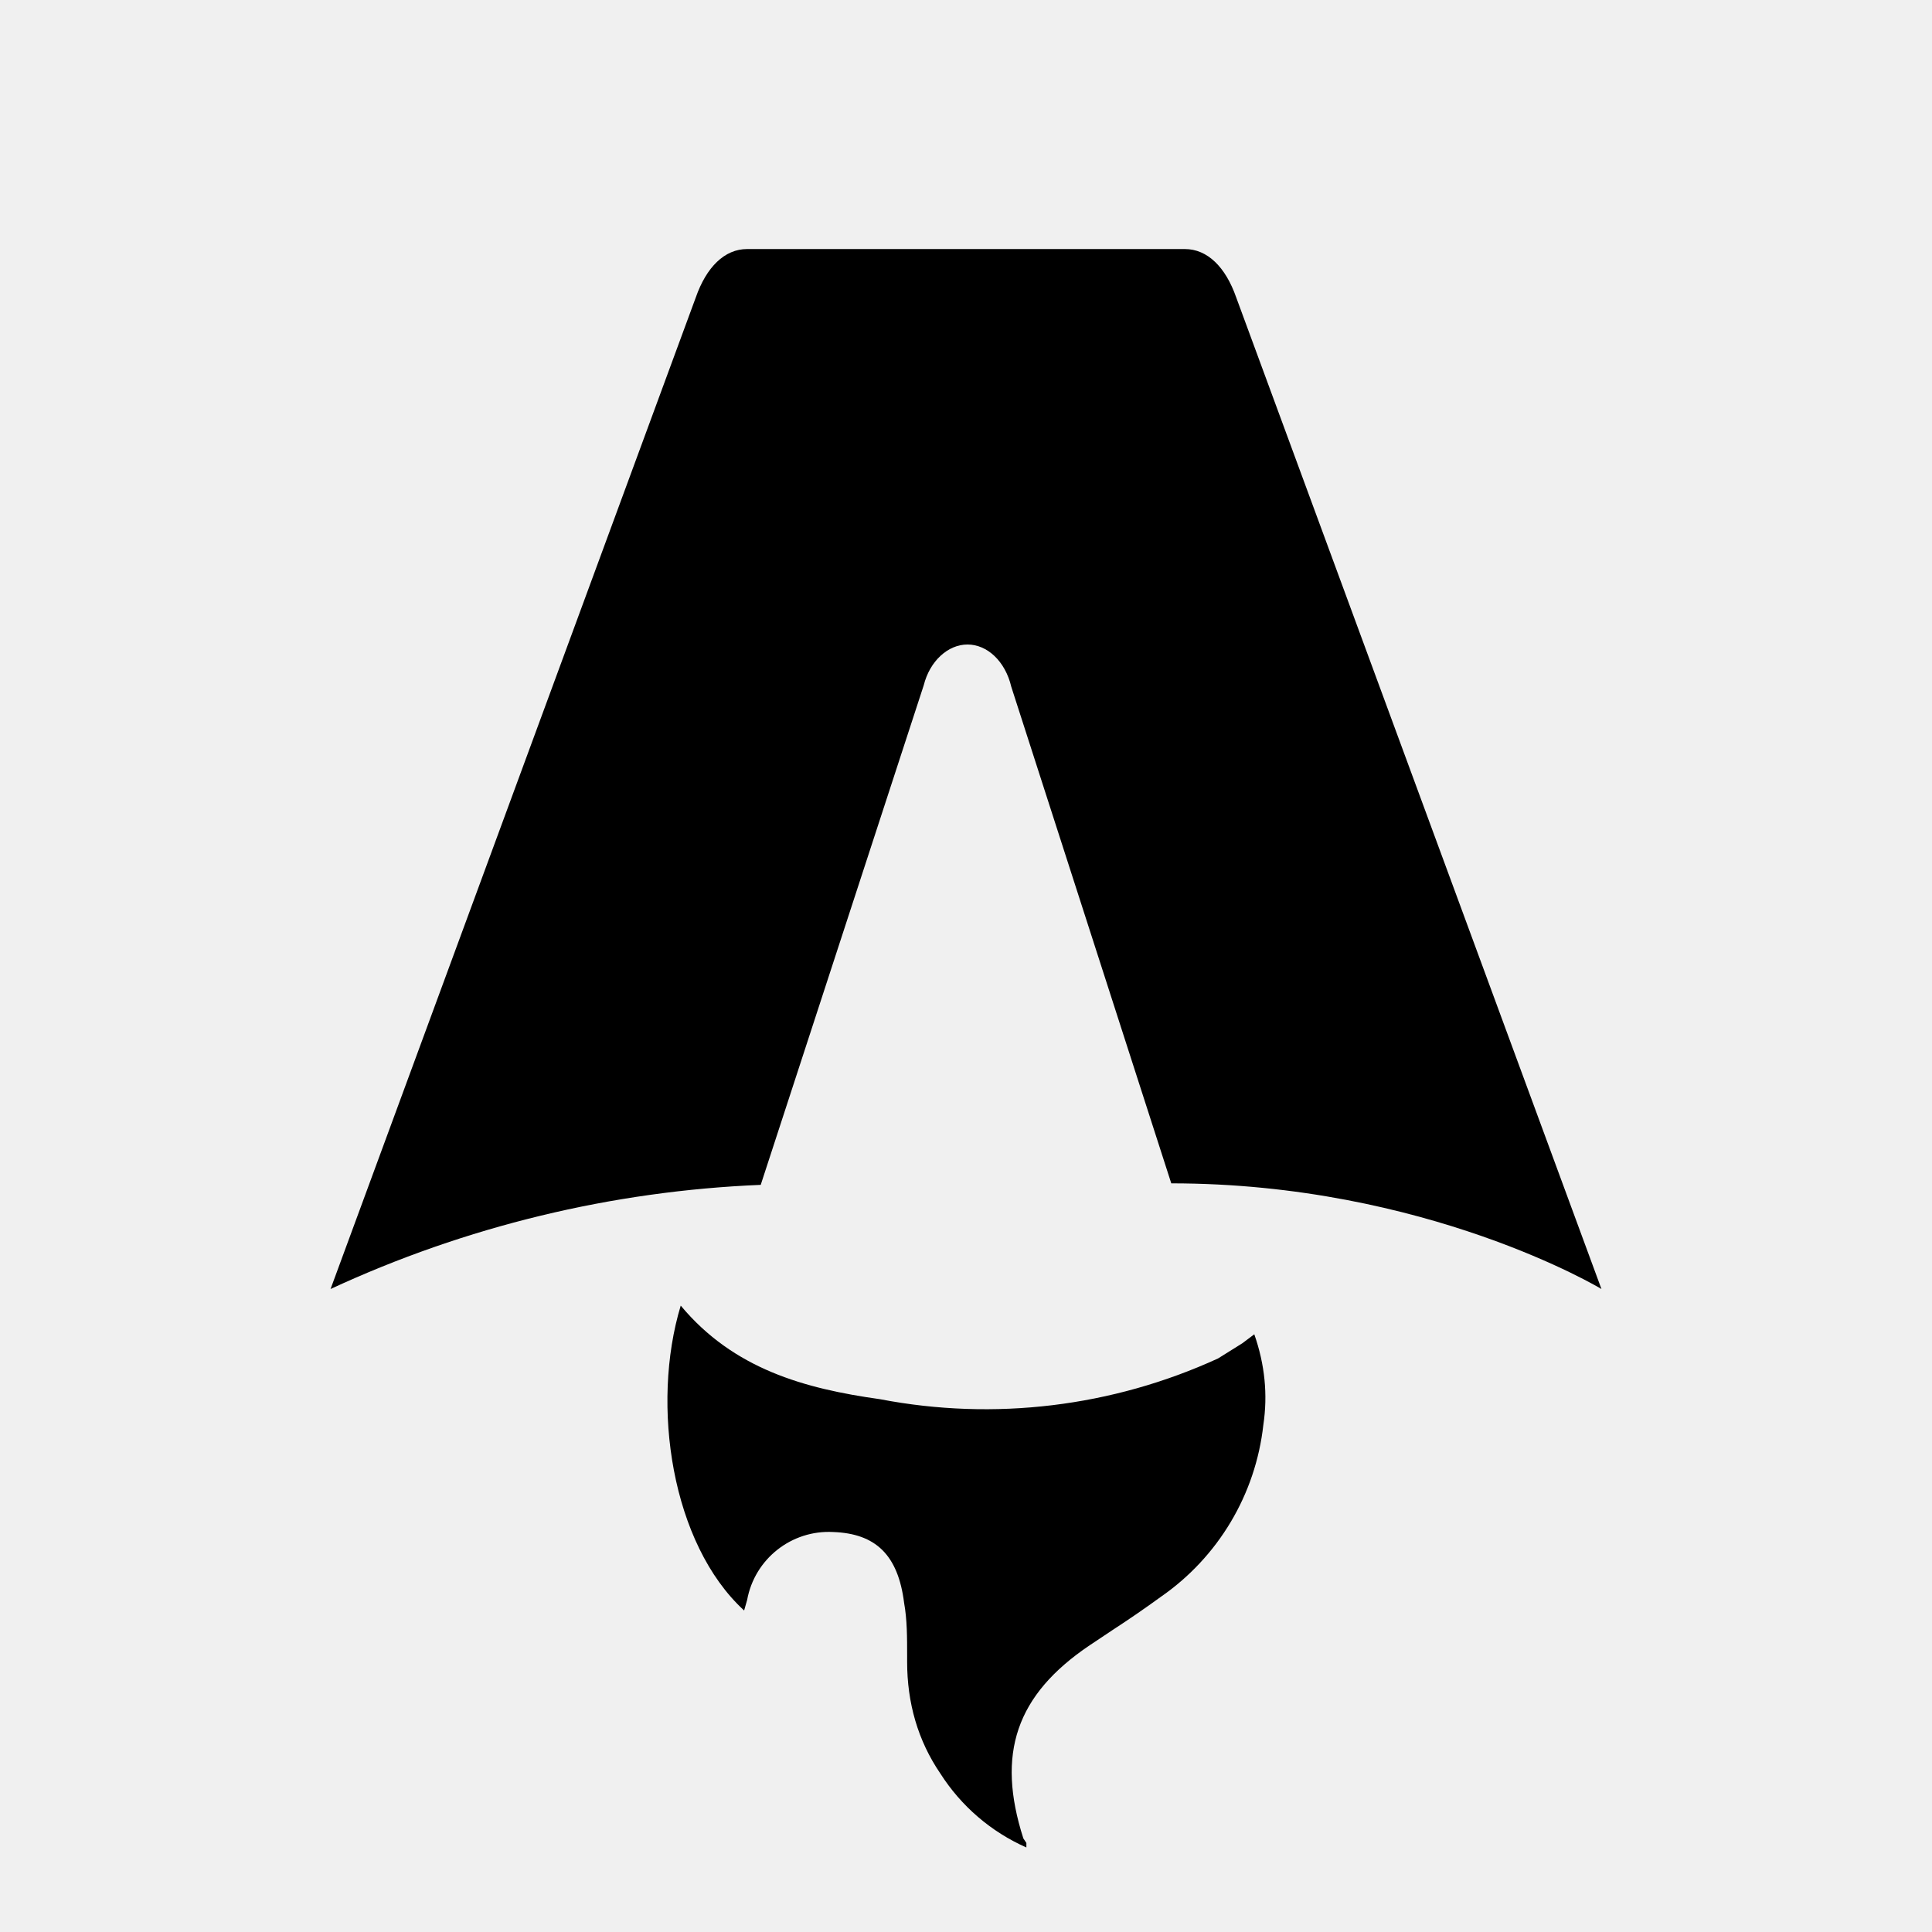
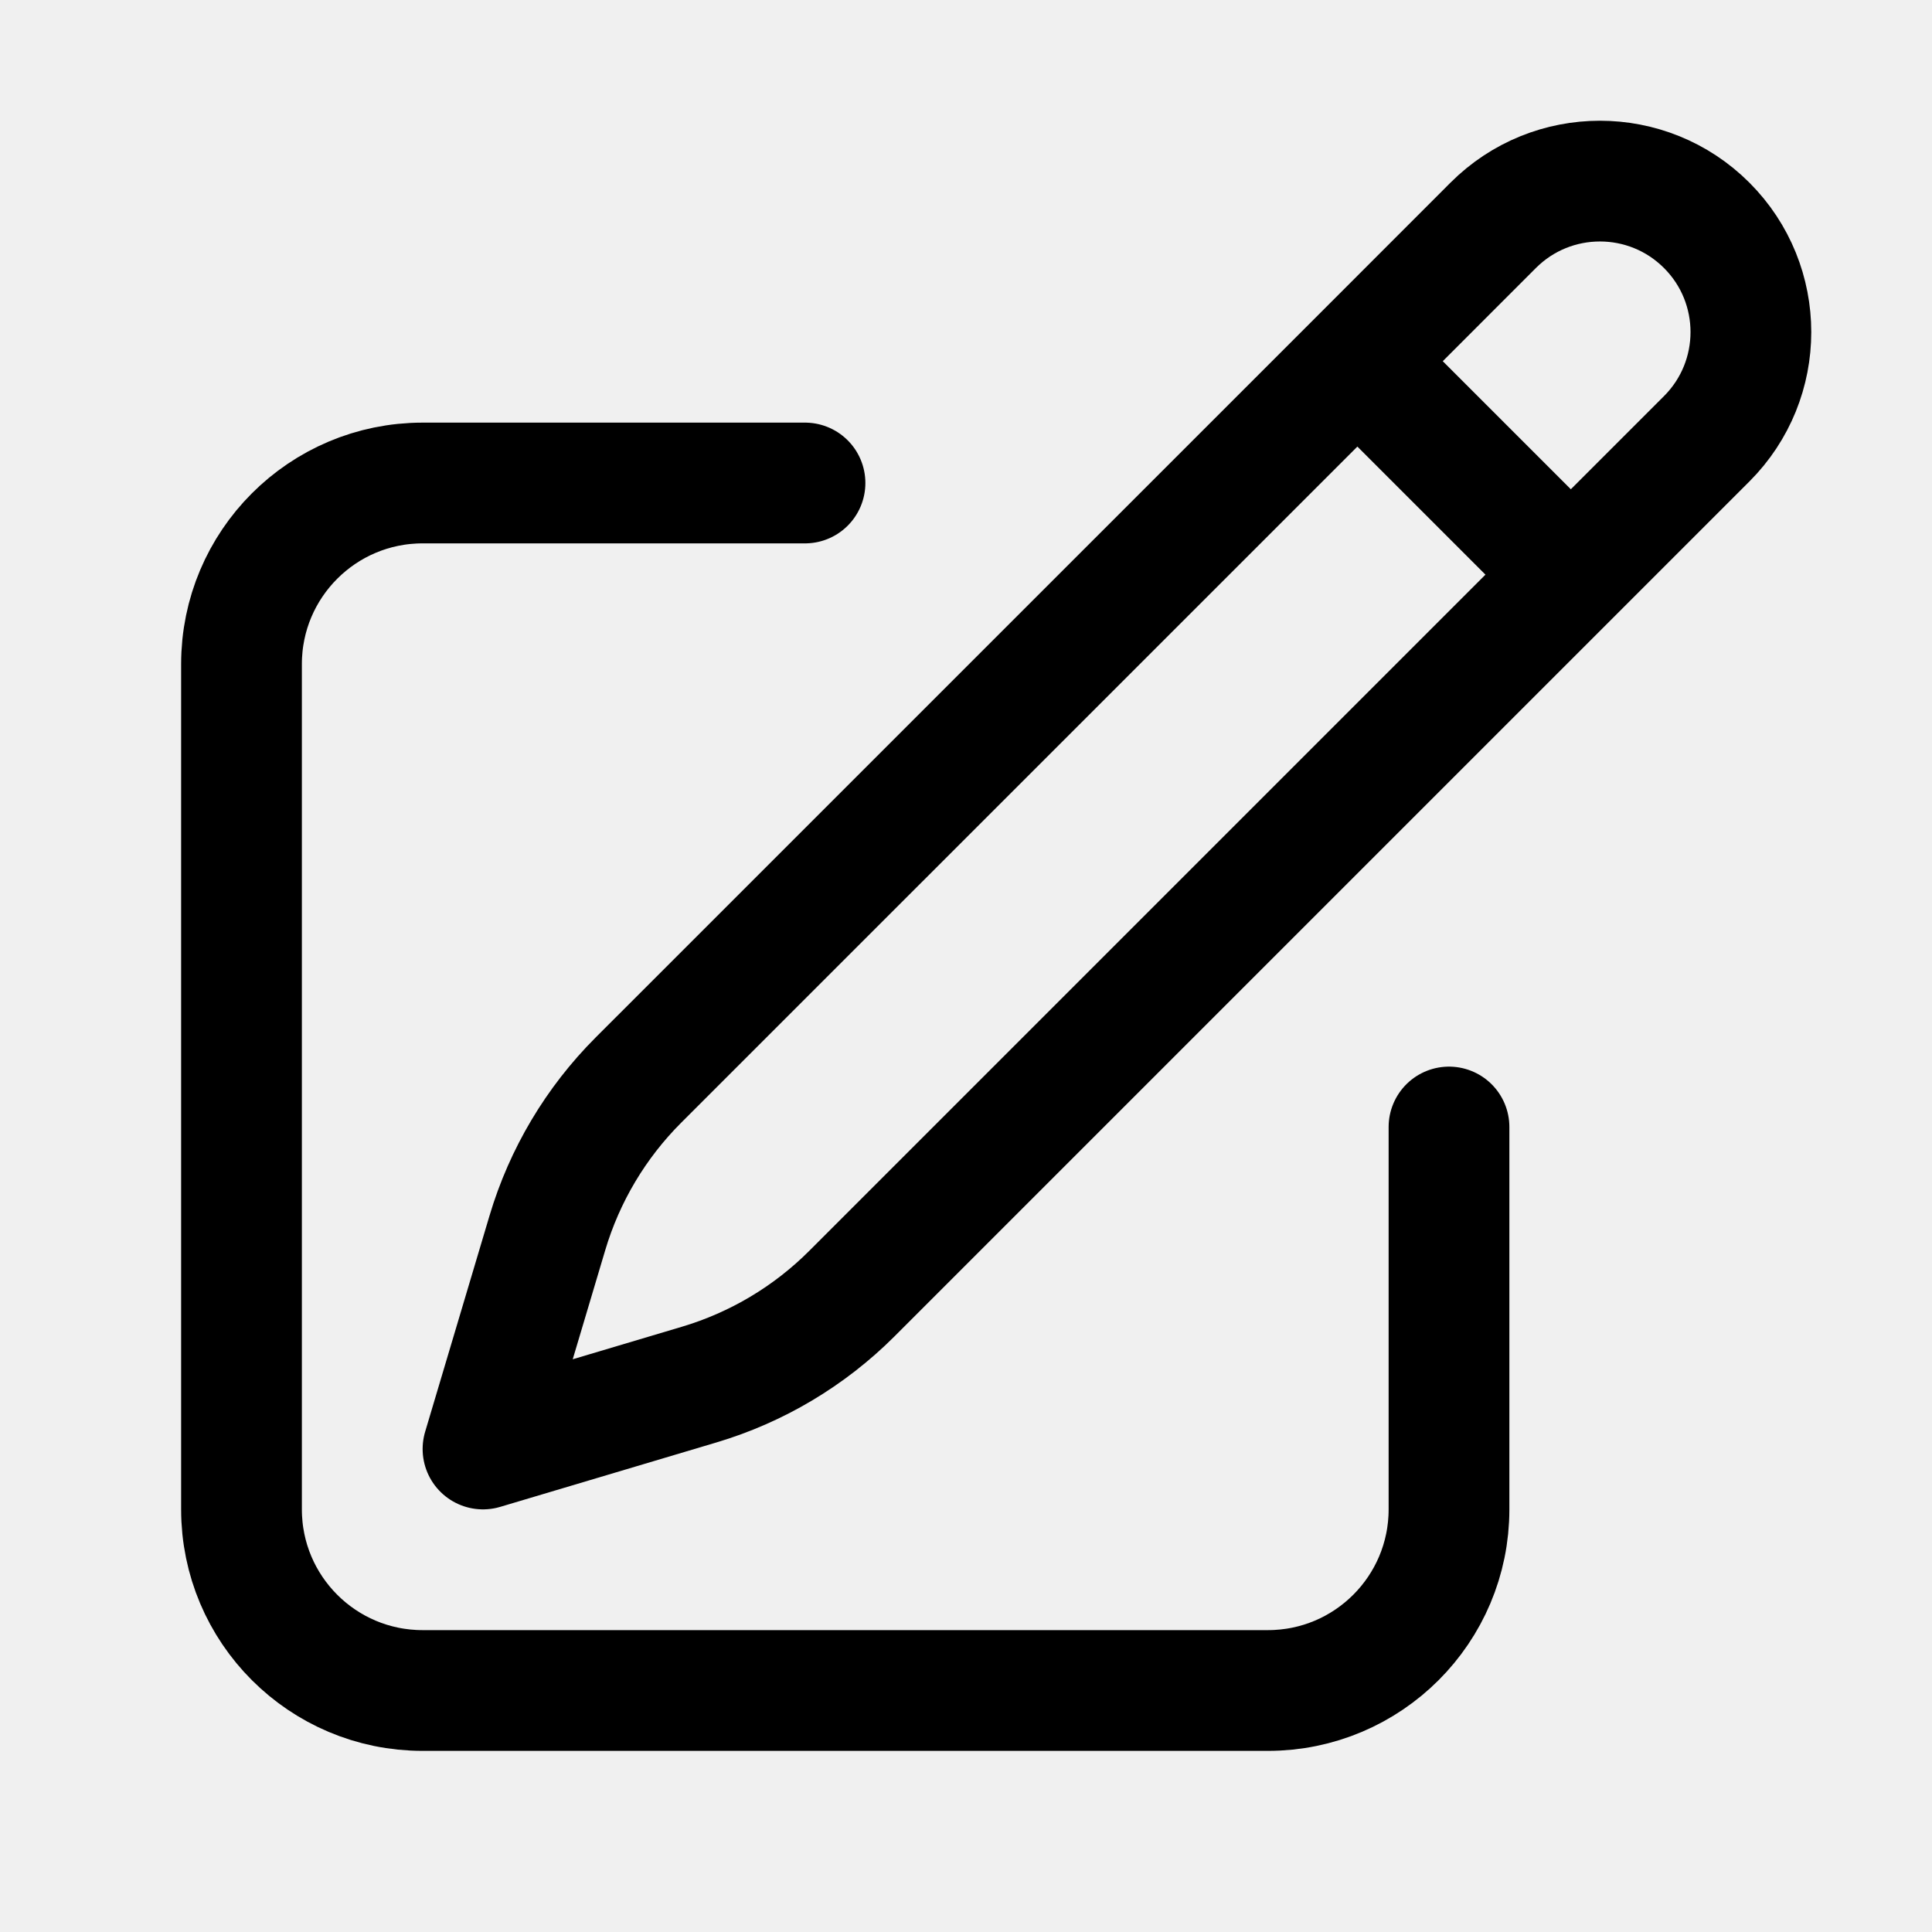
- <svg xmlns="http://www.w3.org/2000/svg" fill="none" viewBox="0 0 128 128">
-   <path d="M50.4 78.5a75.1 75.1 0 0 0-28.5 6.9l24.2-65.7c.7-2 1.9-3.2 3.4-3.2h29c1.5 0 2.7 1.2 3.4 3.2l24.2 65.7s-11.6-7-28.5-7L67 45.5c-.4-1.7-1.6-2.8-2.9-2.8-1.3 0-2.5 1.1-2.9 2.7L50.4 78.5Zm-1.1 28.2Zm-4.2-20.2c-2 6.6-.6 15.8 4.2 20.2a17.5 17.5 0 0 1 .2-.7 5.5 5.5 0 0 1 5.7-4.5c2.8.1 4.3 1.5 4.7 4.7.2 1.1.2 2.3.2 3.5v.4c0 2.7.7 5.2 2.2 7.4a13 13 0 0 0 5.7 4.9v-.3l-.2-.3c-1.8-5.6-.5-9.5 4.4-12.8l1.5-1a73 73 0 0 0 3.2-2.2 16 16 0 0 0 6.8-11.4c.3-2 .1-4-.6-6l-.8.6-1.6 1a37 37 0 0 1-22.4 2.7c-5-.7-9.7-2-13.2-6.2Z" />
-   <style>
-         path { fill: #000; }
-         @media (prefers-color-scheme: dark) {
-             path { fill: #FFF; }
-         }
-     </style>
+ <svg xmlns="http://www.w3.org/2000/svg" fill="none" stroke="currentColor" stroke-width="1.5" viewBox="0 0 24 24" aria-hidden="true">
+   <path stroke-linecap="round" stroke-linejoin="round" d="M16.862 4.487l1.687-1.688a1.875 1.875 0 112.652 2.652L10.582 16.07a4.5 4.5 0 01-1.897 1.13L6 18l.8-2.685a4.5 4.5 0 011.13-1.897l8.932-8.931zm0 0L19.5 7.125M18 14v4.75A2.25 2.25 0 0115.75 21H5.25A2.25 2.25 0 013 18.75V8.25A2.25 2.25 0 015.25 6H10" />
</svg>
